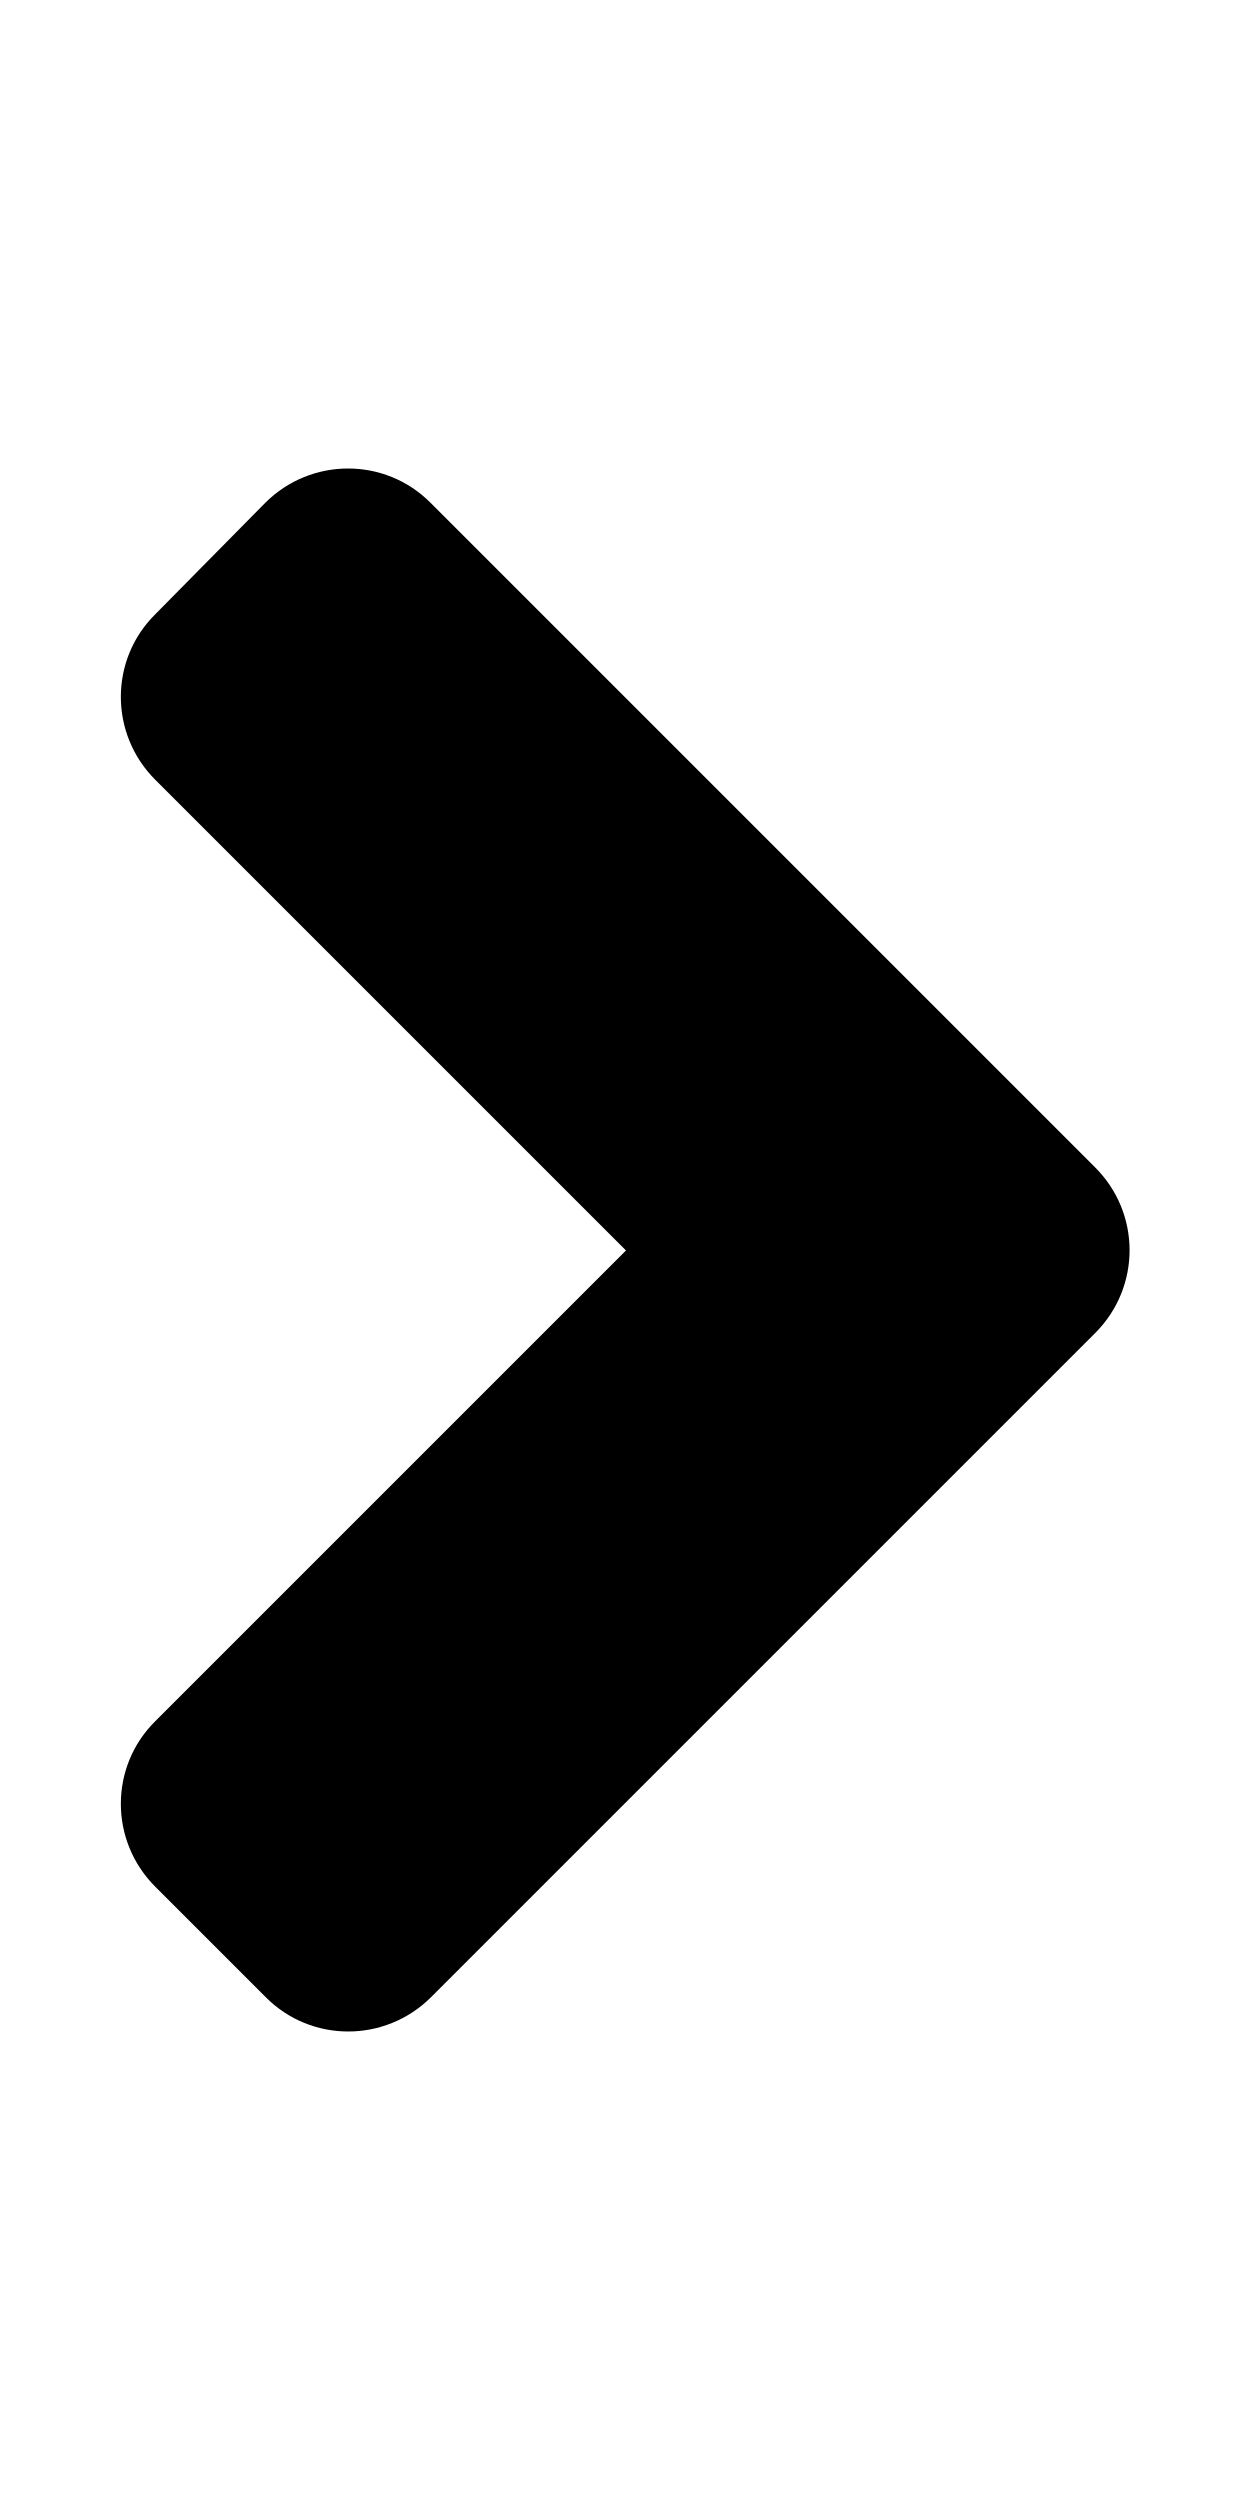
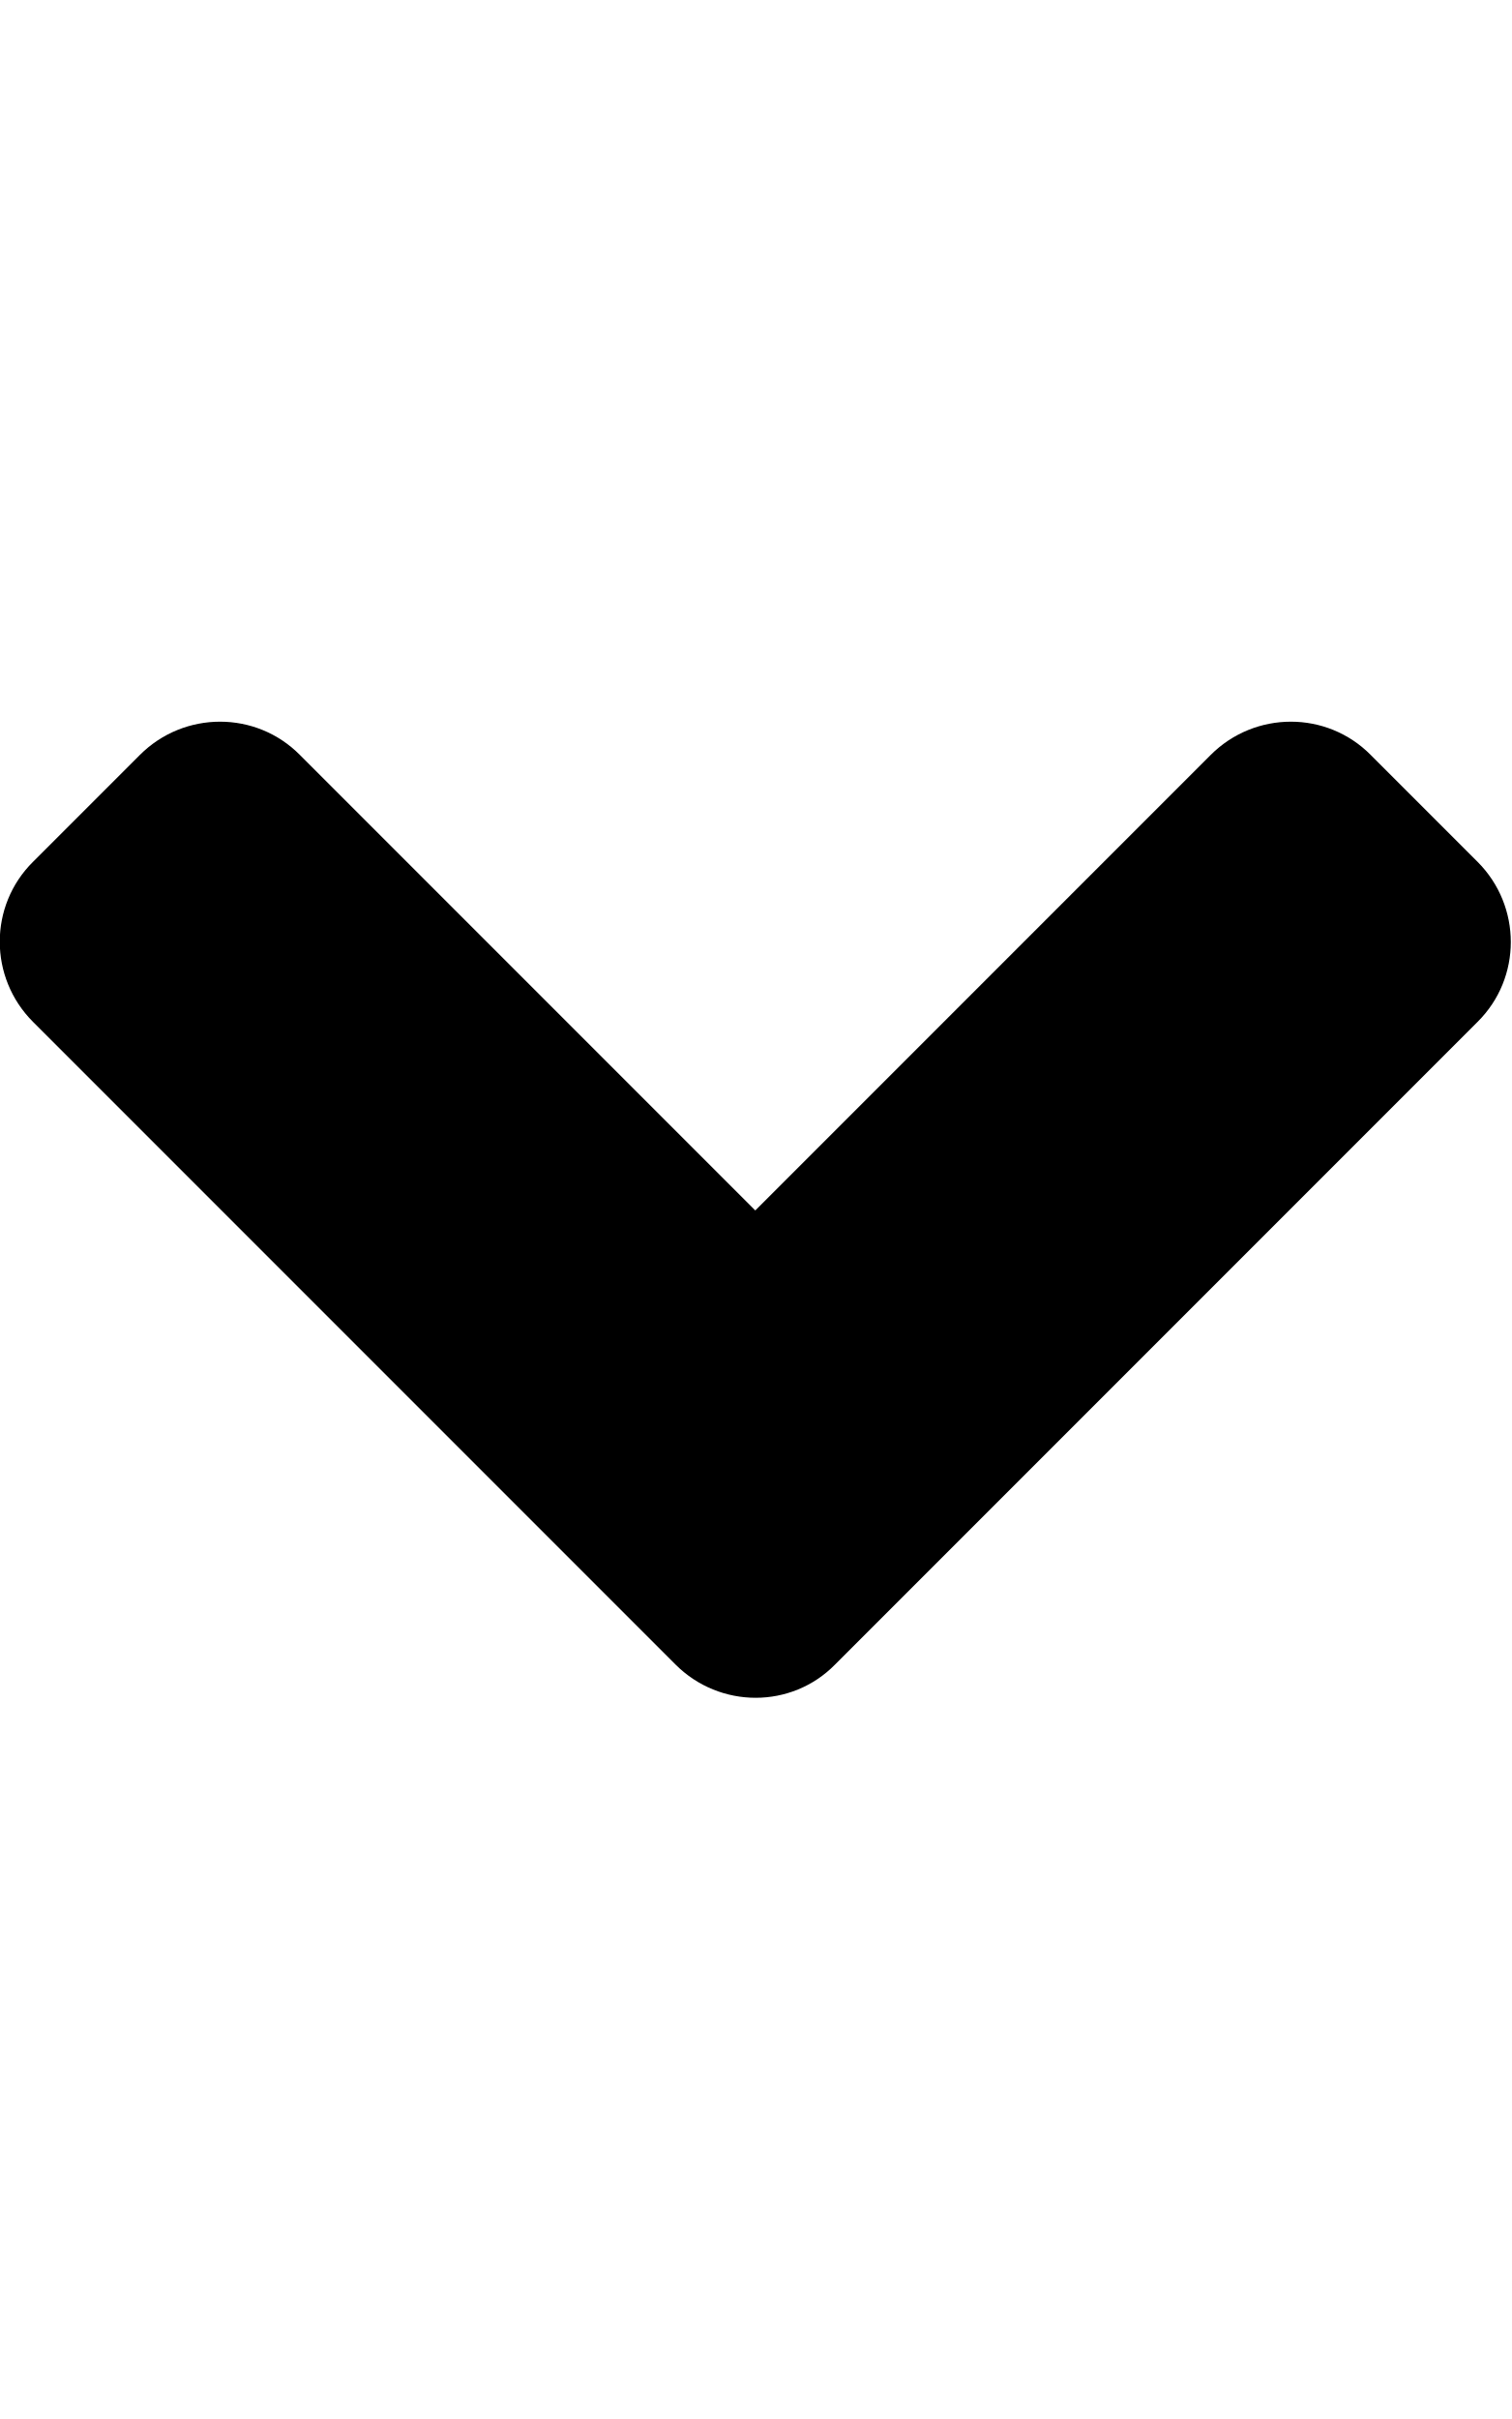
- <svg xmlns="http://www.w3.org/2000/svg" aria-hidden="true" focusable="false" data-prefix="fas" data-icon="angle-right" class="svg-inline--fa fa-angle-right fa-w-8" role="img" viewBox="0 0 256 512">
-   <path fill="currentColor" d="M224.3 273l-136 136c-9.4 9.4-24.6 9.4-33.9 0l-22.6-22.6c-9.4-9.4-9.4-24.6 0-33.9l96.4-96.4-96.4-96.4c-9.4-9.4-9.4-24.6 0-33.9L54.3 103c9.4-9.4 24.6-9.4 33.9 0l136 136c9.5 9.4 9.5 24.6.1 34z" />
+ <svg xmlns="http://www.w3.org/2000/svg" aria-hidden="true" focusable="false" data-prefix="fas" data-icon="angle-down" class="svg-inline--fa fa-angle-down fa-w-10" role="img" viewBox="0 0 320 512">
+   <path fill="currentColor" d="M143 352.3L7 216.3c-9.4-9.4-9.4-24.6 0-33.9l22.6-22.6c9.4-9.4 24.6-9.4 33.9 0l96.4 96.4 96.4-96.4c9.4-9.4 24.6-9.4 33.9 0l22.6 22.6c9.4 9.4 9.4 24.6 0 33.9l-136 136c-9.2 9.4-24.4 9.4-33.8 0z" />
</svg>
